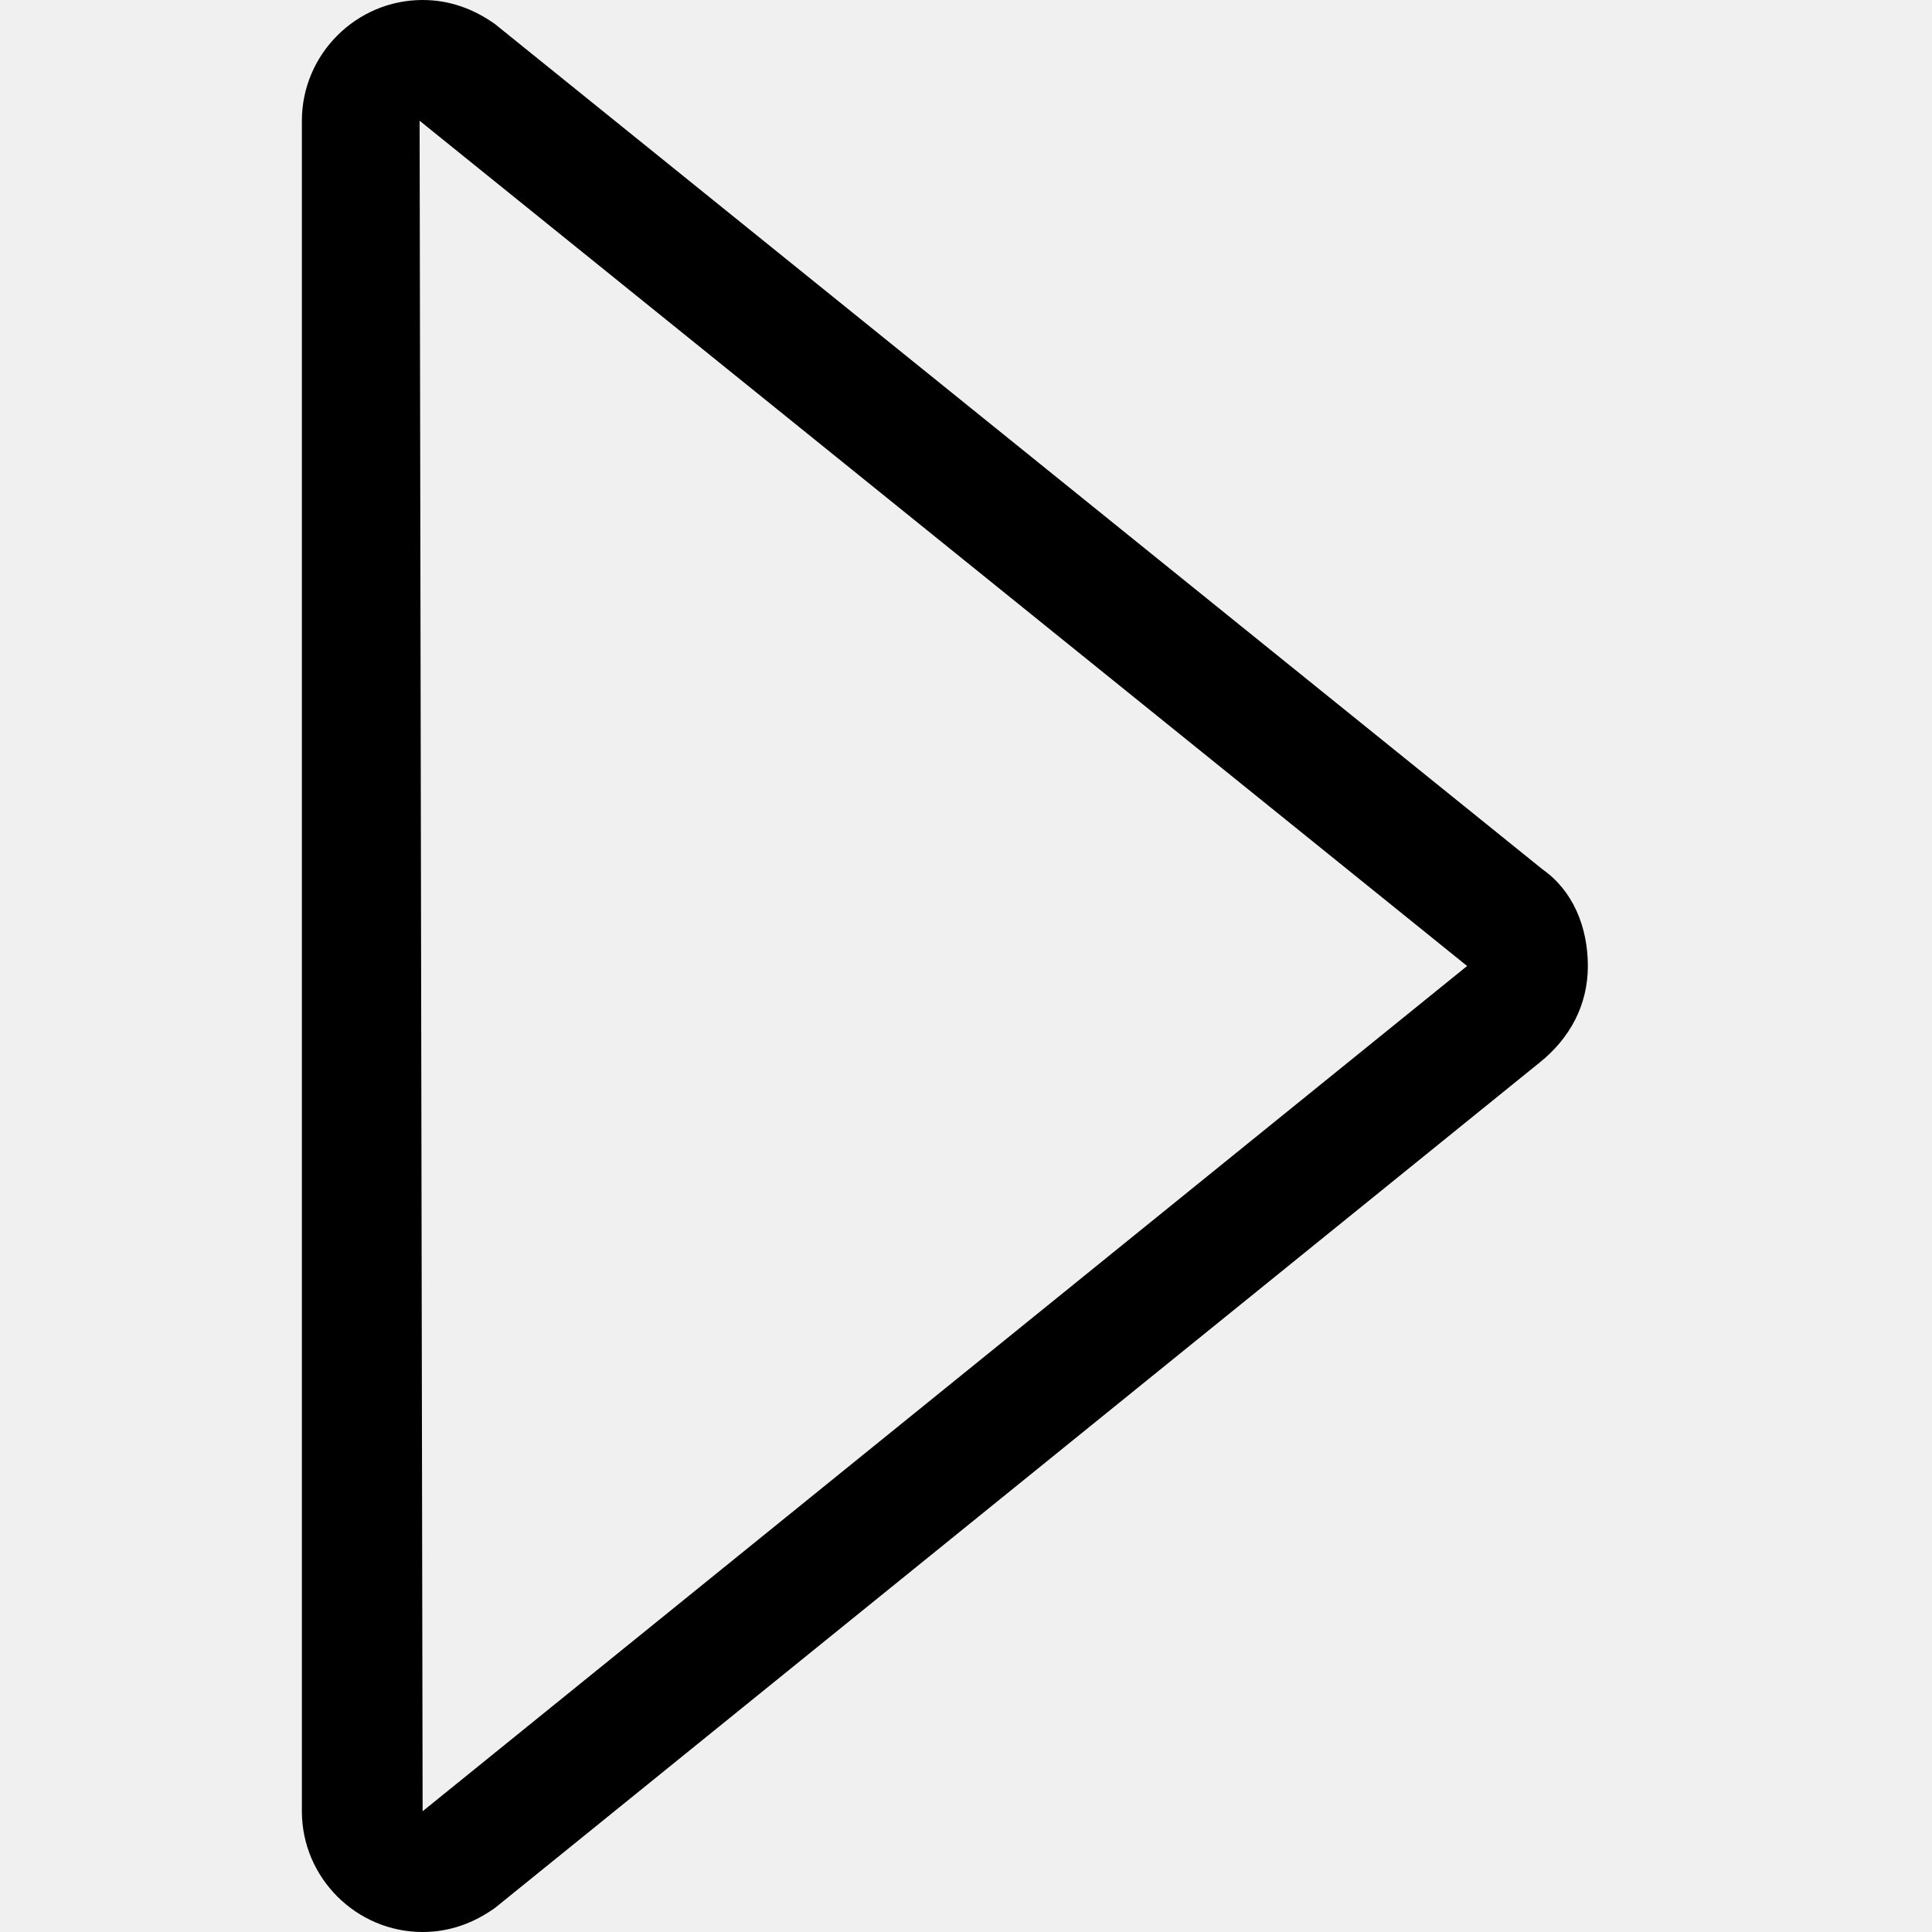
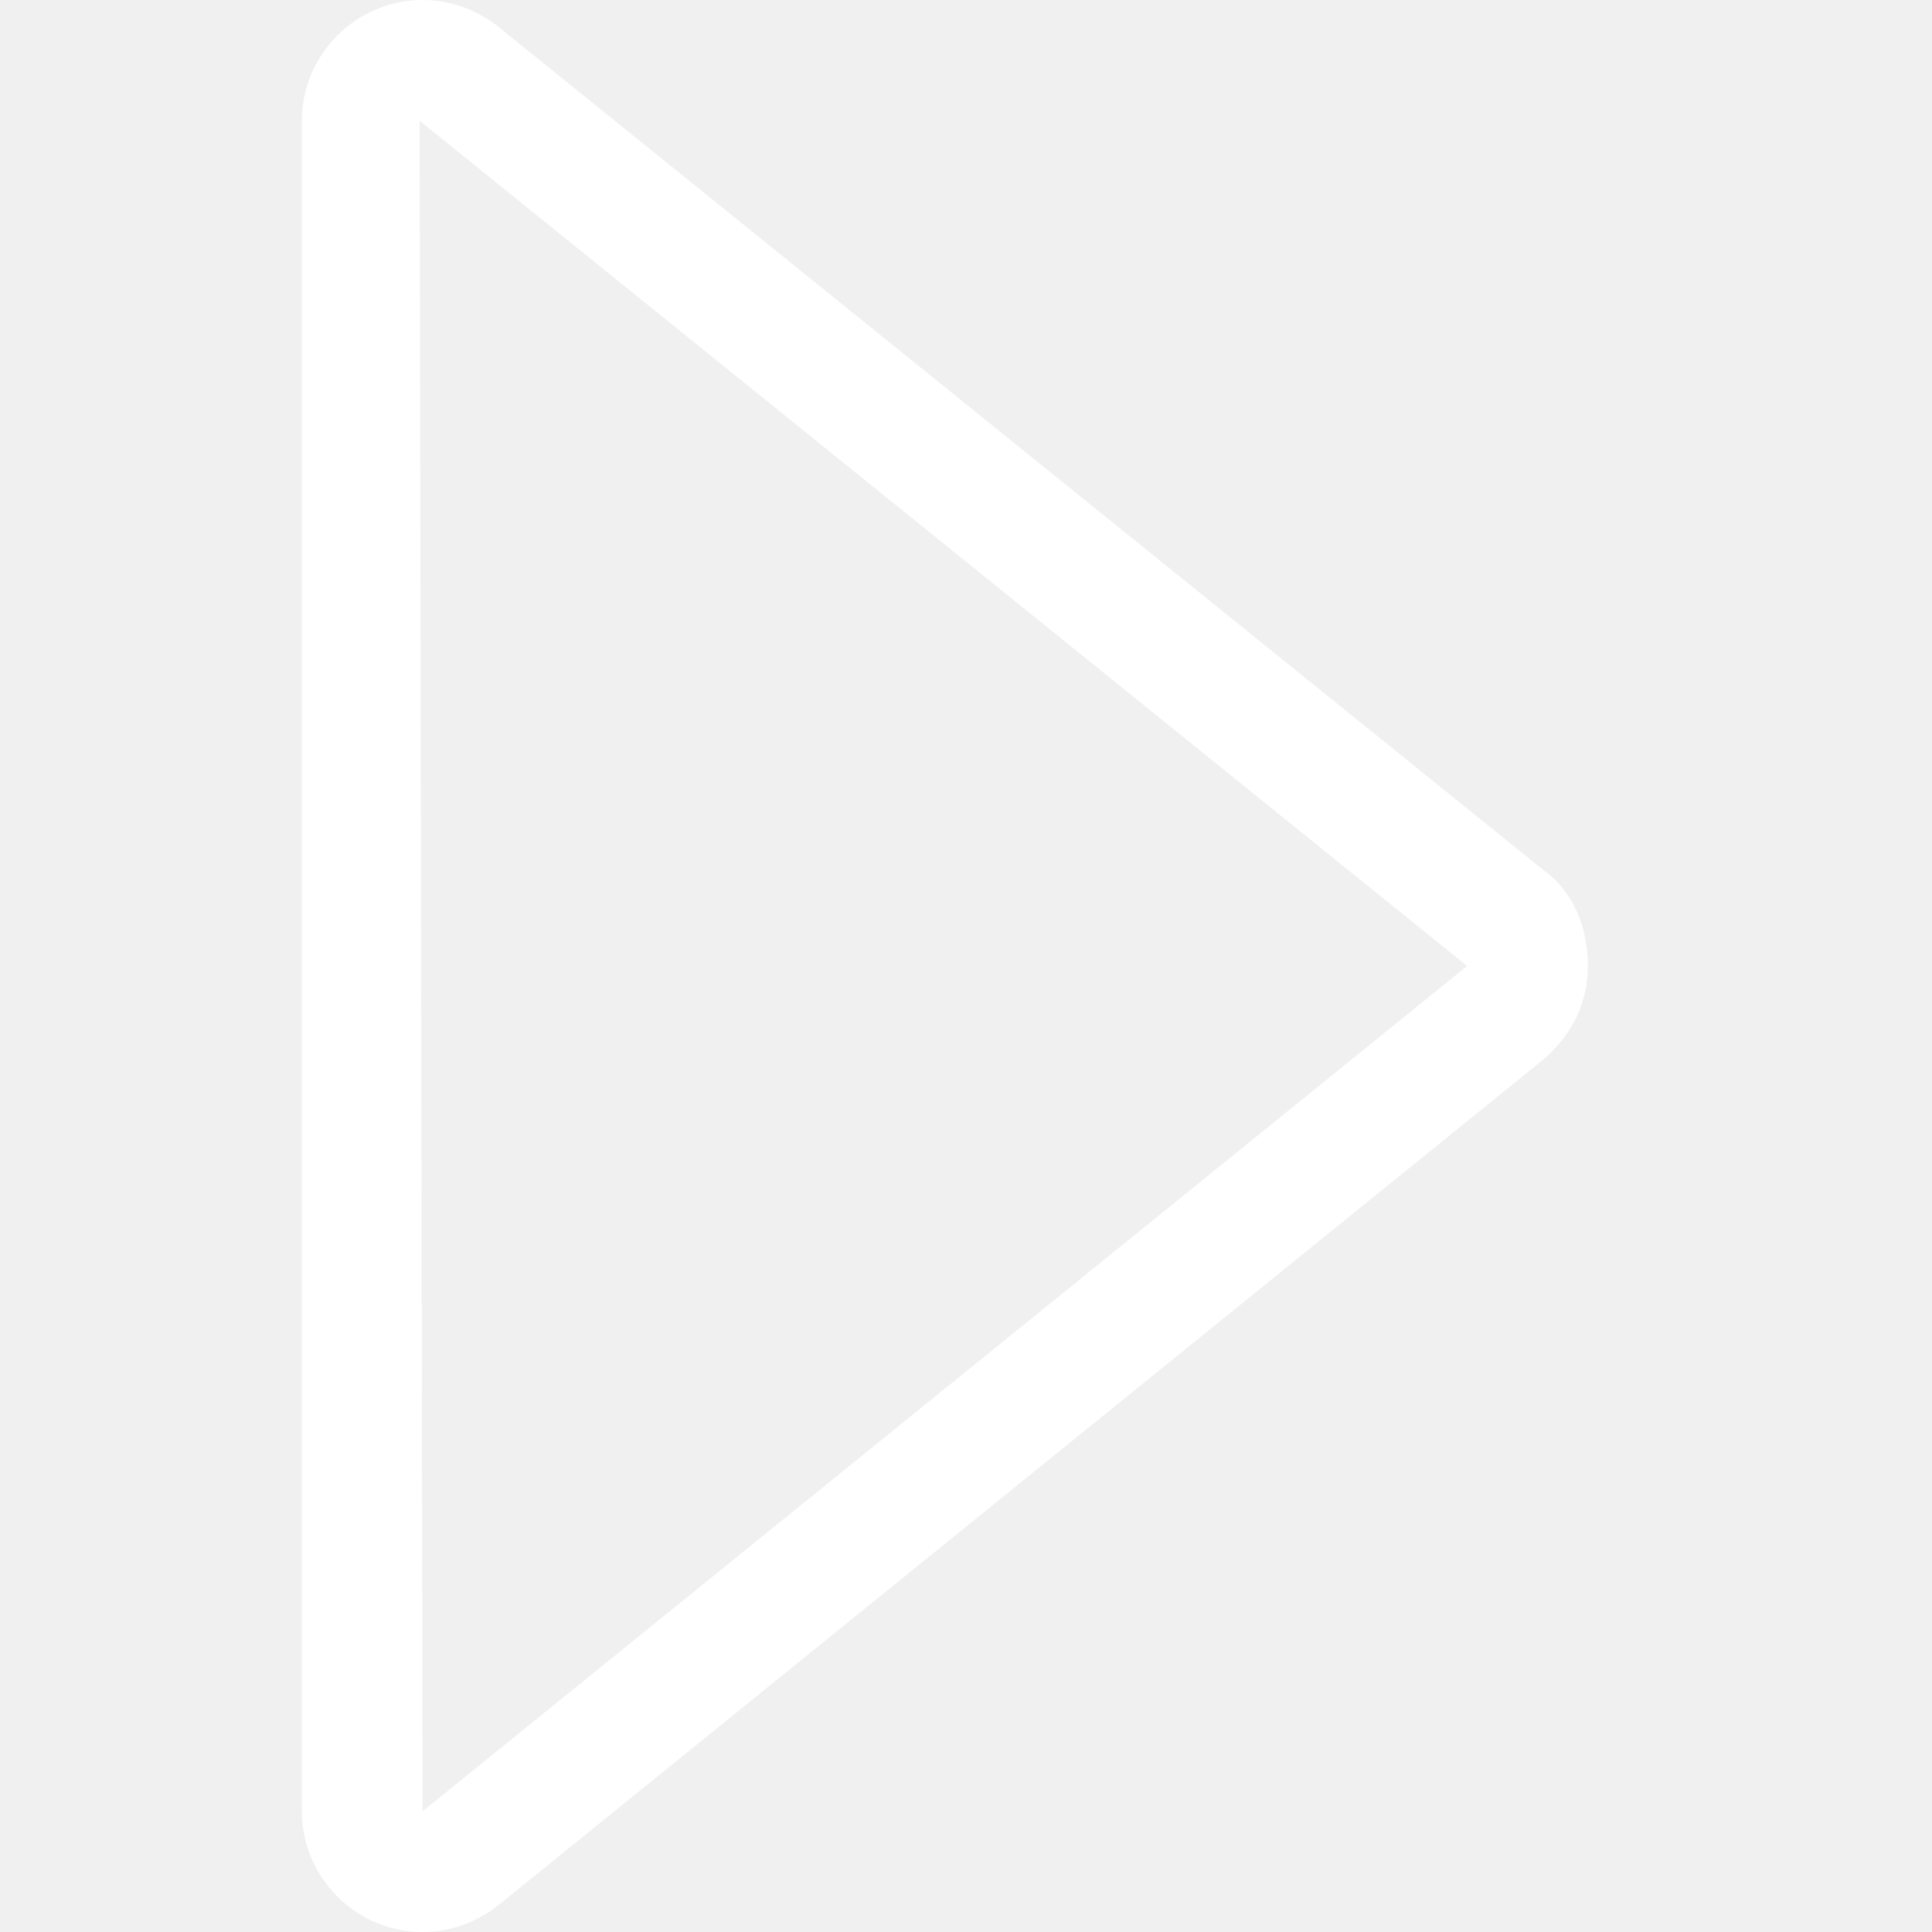
- <svg xmlns="http://www.w3.org/2000/svg" version="1.1" id="Layer_1" x="0px" y="0px" viewBox="0 0 64 64" enable-background="new 0 0 64 64" xml:space="preserve">
+ <svg xmlns="http://www.w3.org/2000/svg" version="1.1" id="Layer_1" x="0px" y="0px" viewBox="0 0 64 64" enable-background="new 0 0 64 64" xml:space="preserve" fill="white">
  <g>
    <g>
      <path d="M14,64c-2.2,0-4-1.8-4-4V4c0-2.2,1.8-4,4-4c0.9,0,1.7,0.3,2.4,0.8l34.7,28c1,0.7,1.5,1.9,1.5,3.2s-0.6,2.4-1.6,3.2    l-34.6,28C15.7,63.7,14.9,64,14,64z M13.9,4L14,60l34.6-28L13.9,4z" />
    </g>
  </g>
</svg>
